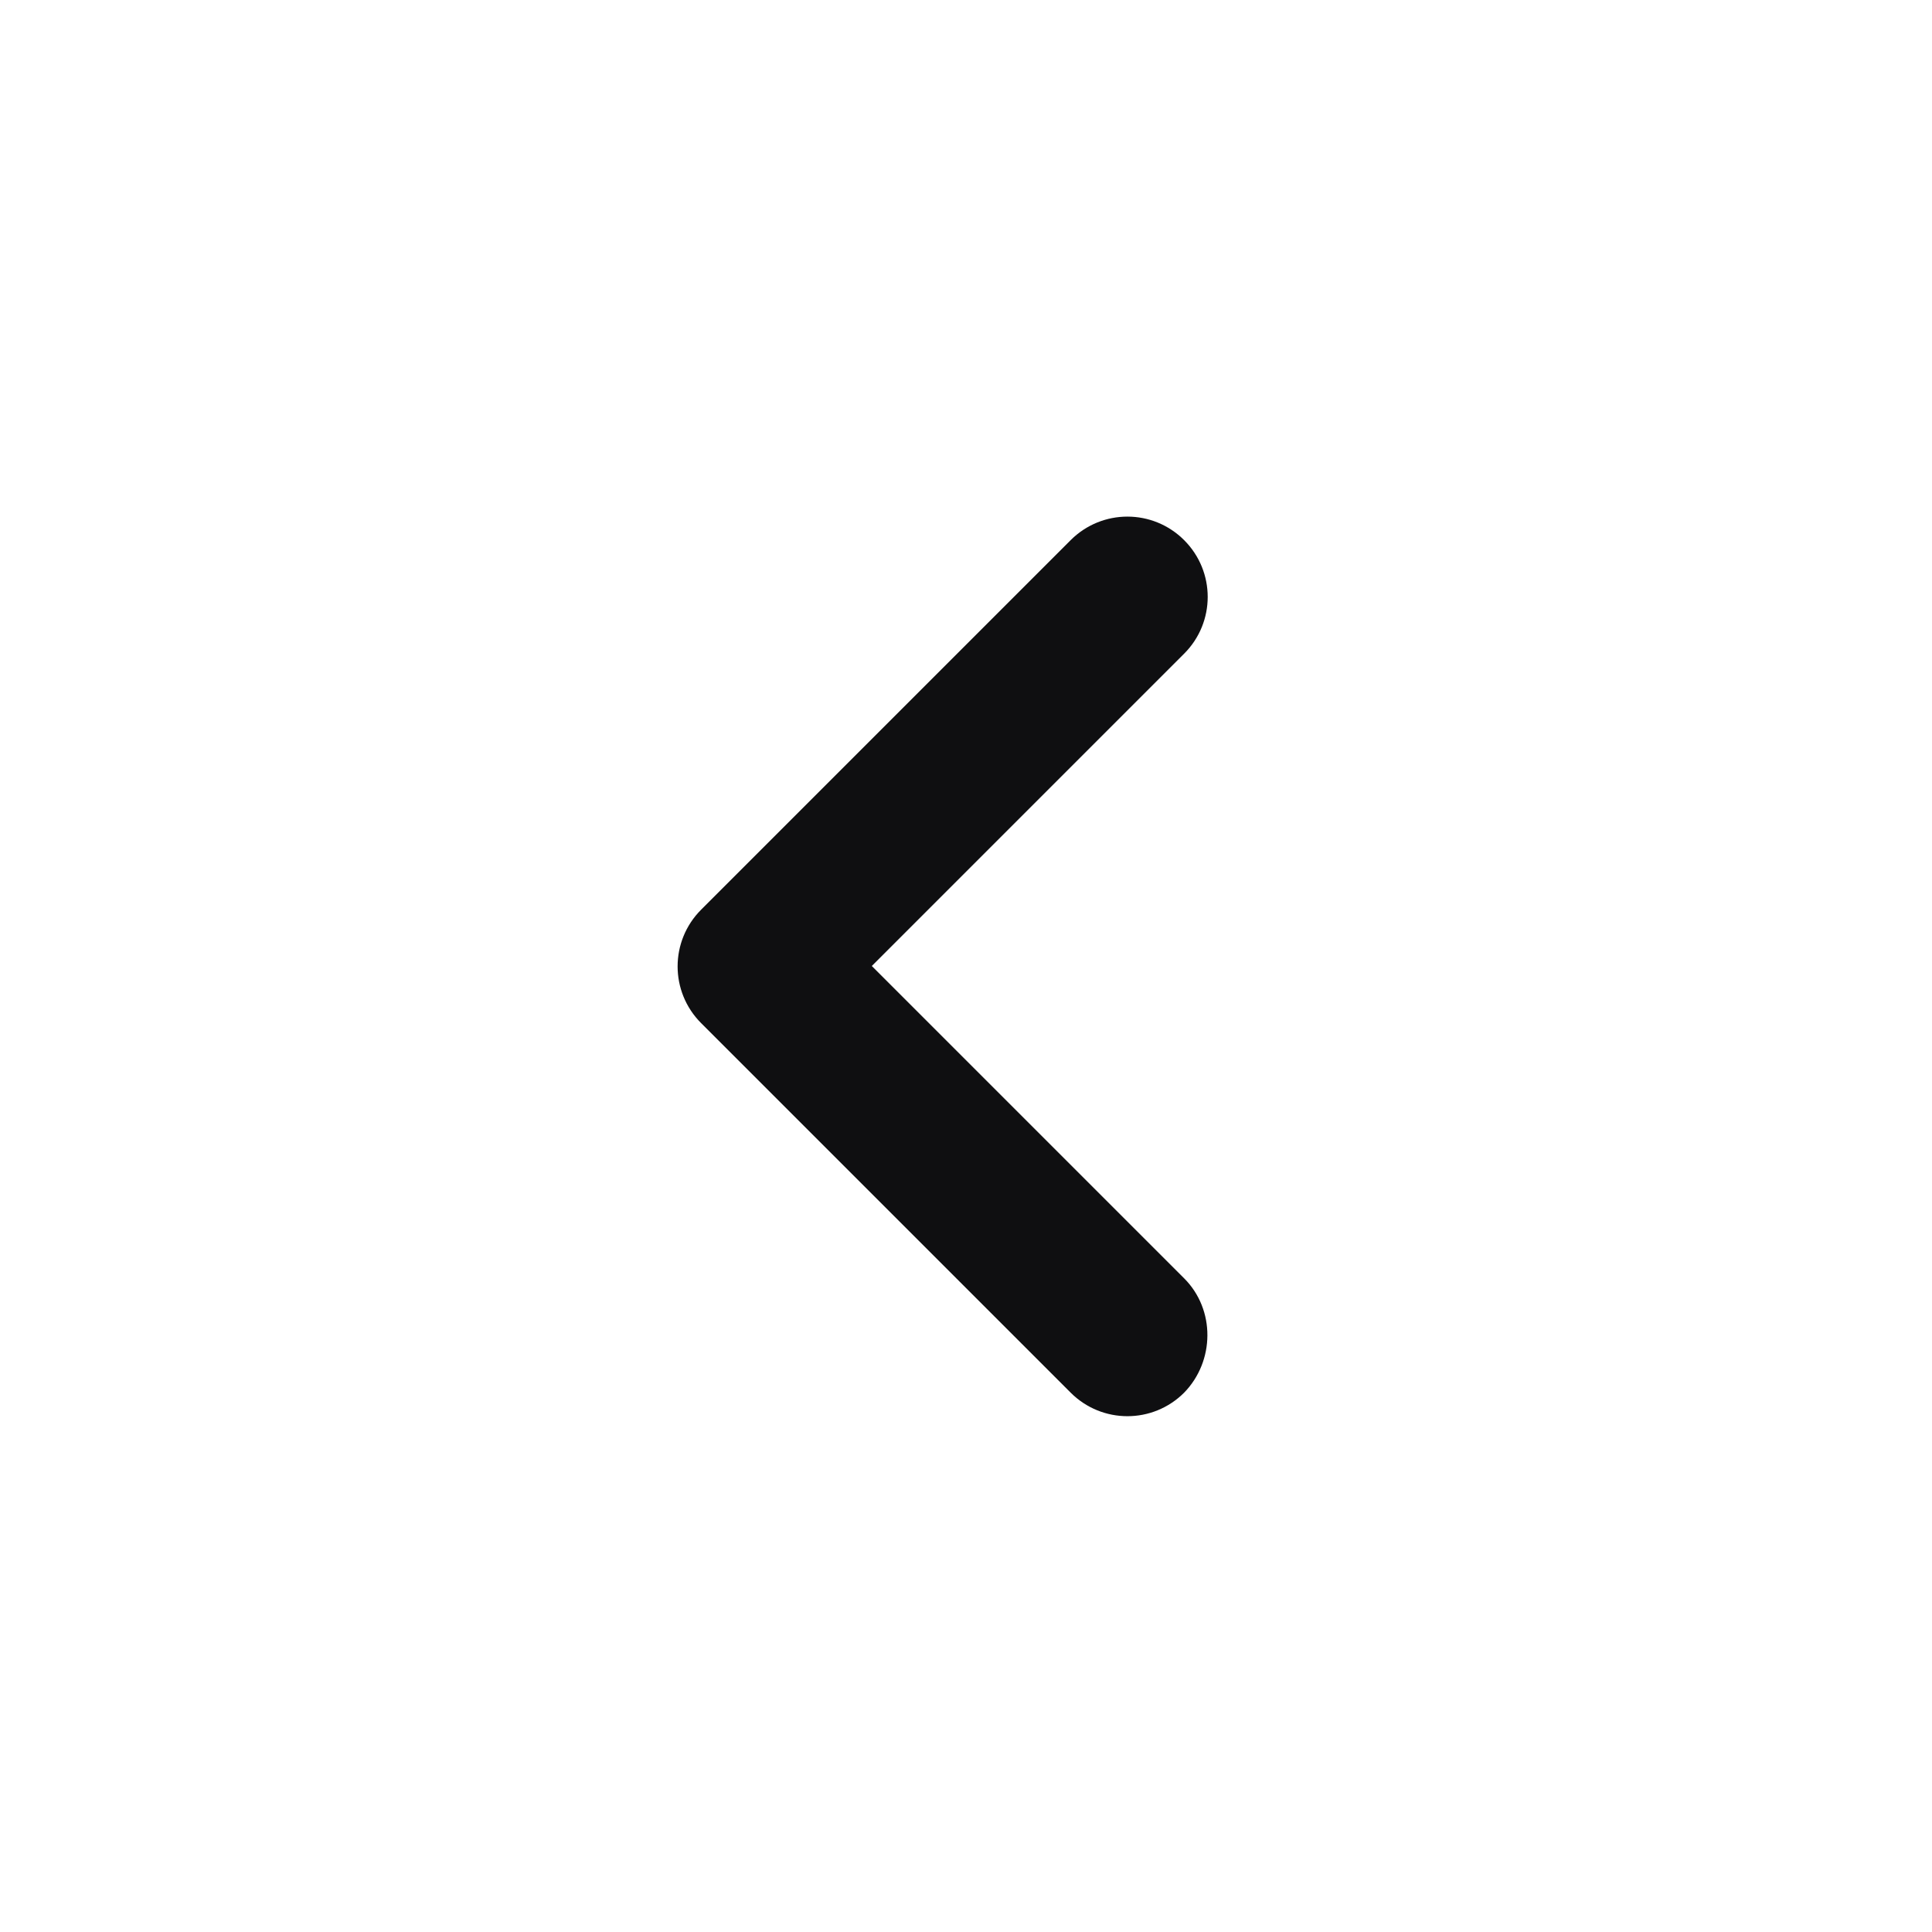
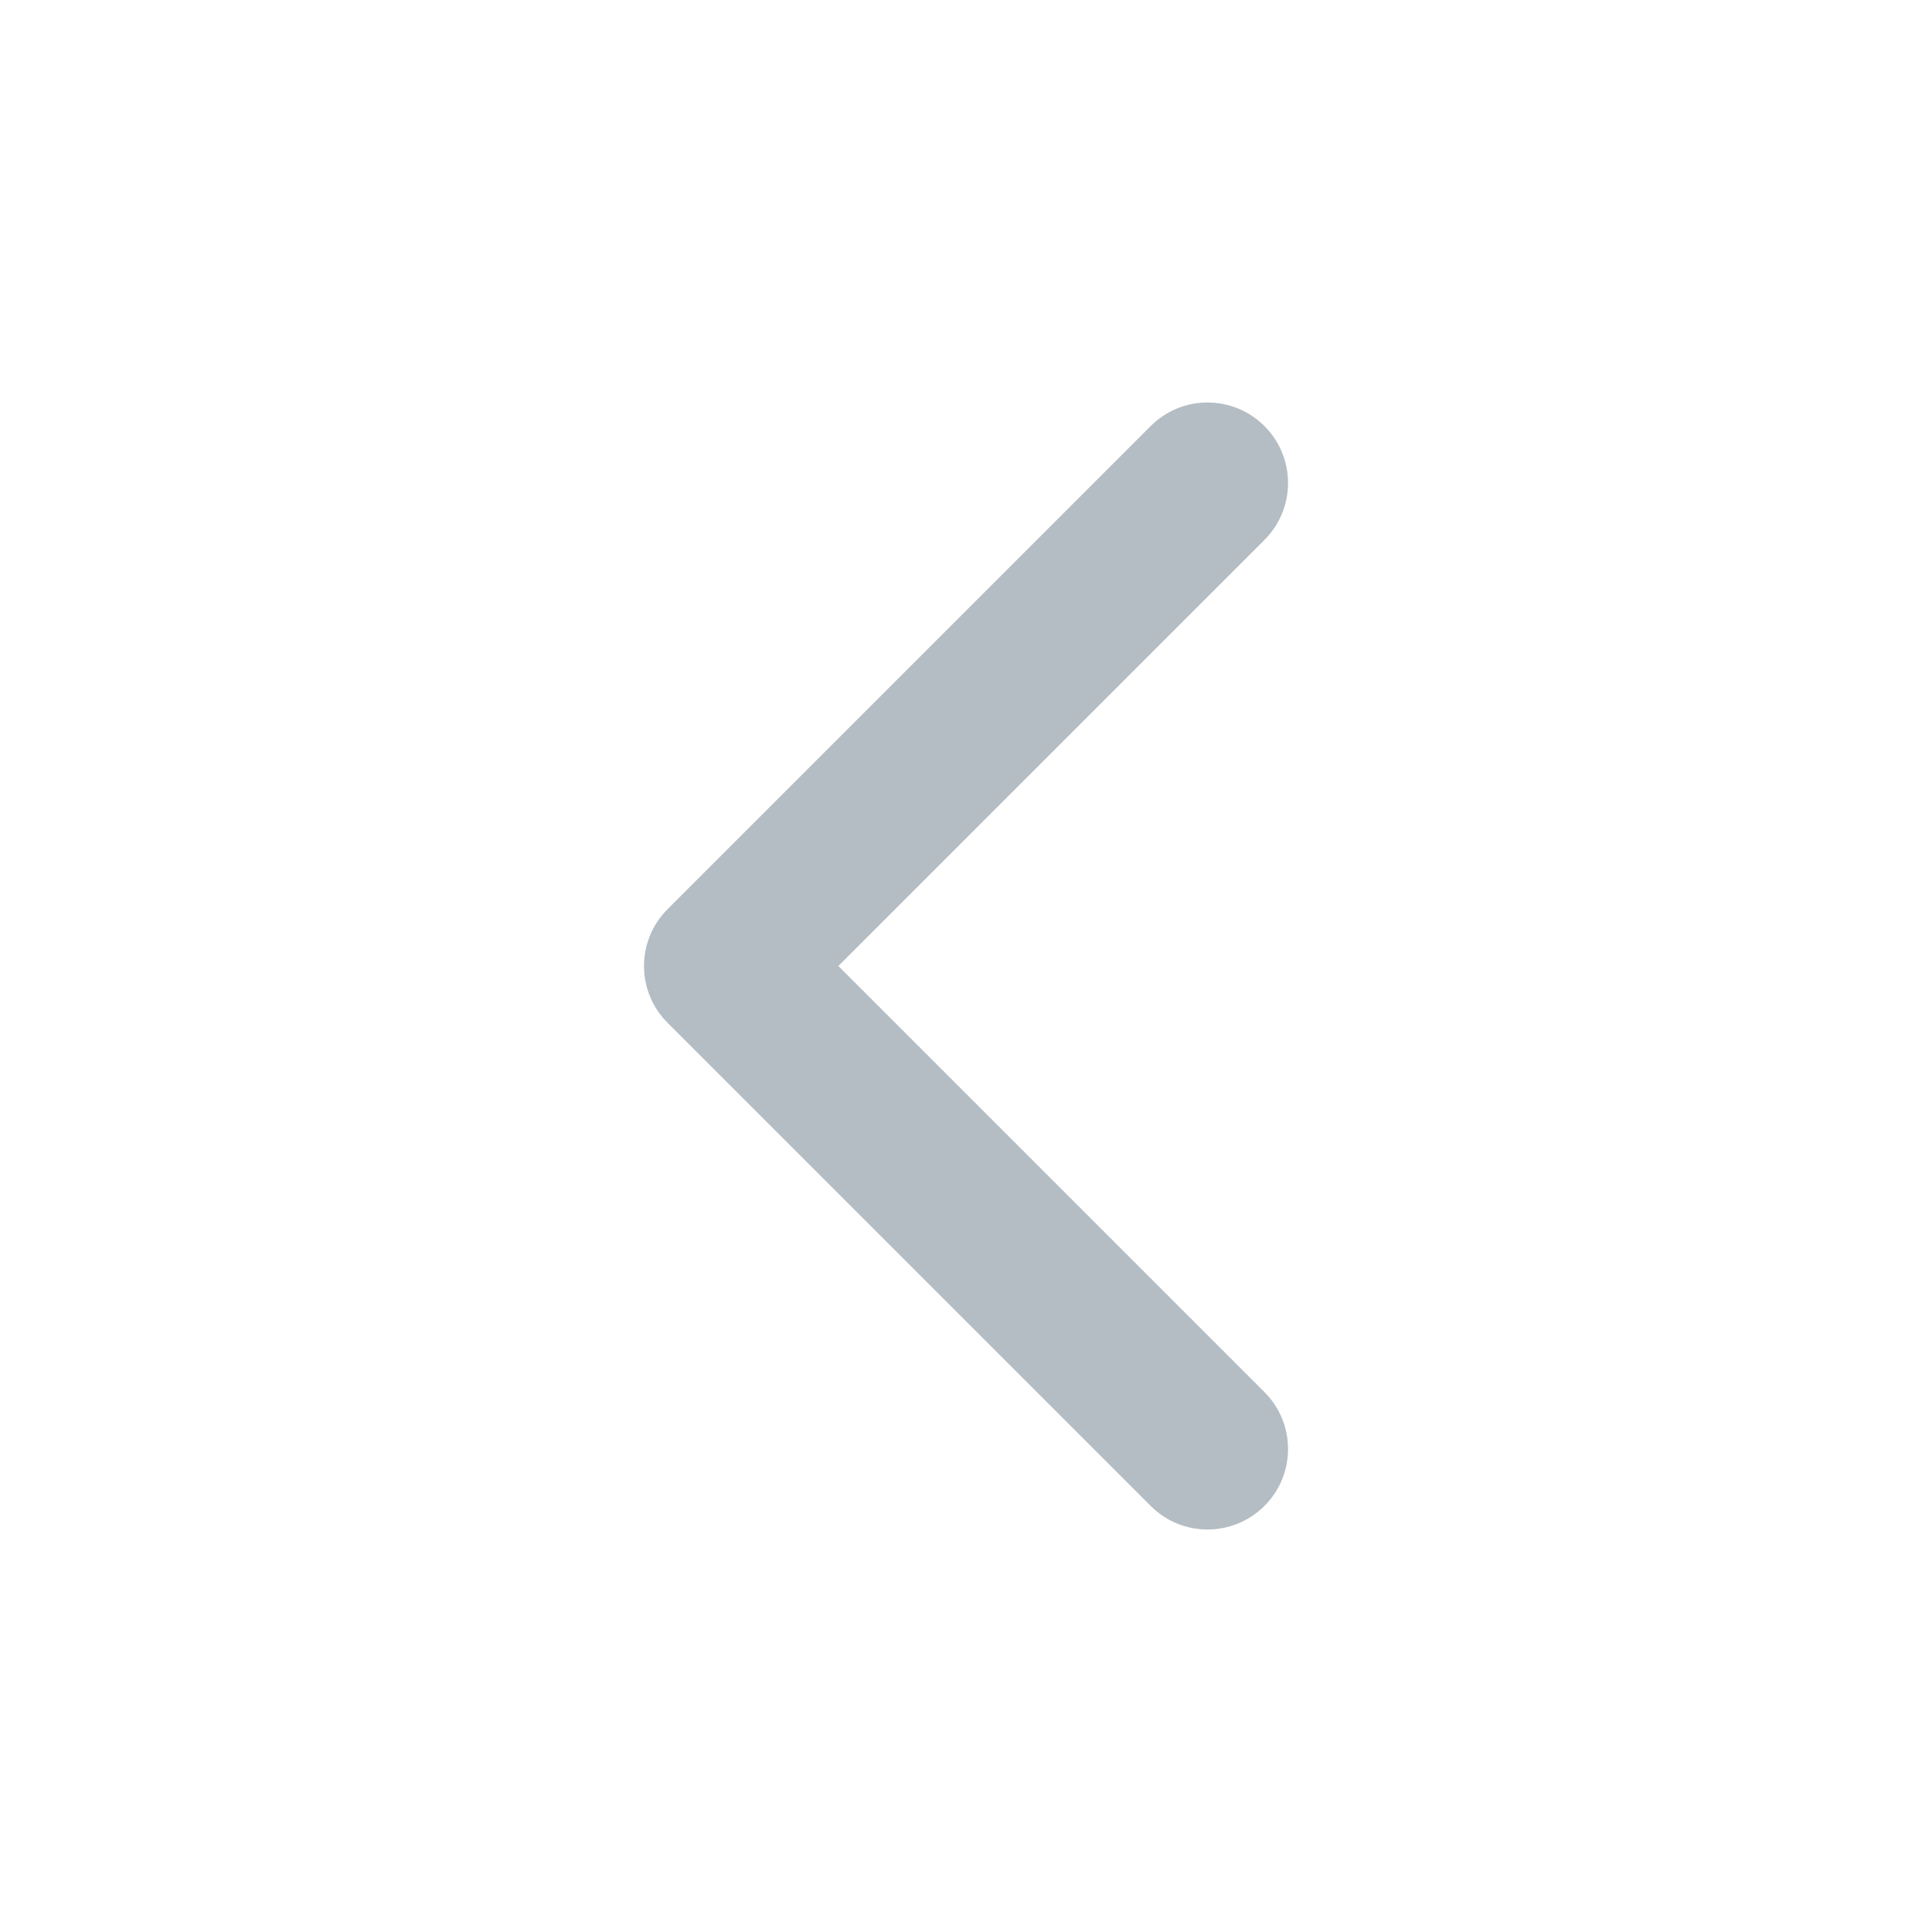
- <svg xmlns="http://www.w3.org/2000/svg" height="20px" viewBox="0 0 24 24" width="20px" fill="#0F0F11">
-   <path d="M14.71 15.88L10.83 12l3.88-3.88c.39-.39.39-1.02 0-1.41-.39-.39-1.02-.39-1.41 0L8.71 11.3c-.39.39-.39 1.02 0 1.41l4.59 4.59c.39.39 1.02.39 1.41 0 .38-.39.39-1.03 0-1.42z" />
+ <svg xmlns="http://www.w3.org/2000/svg" width="16" height="16" viewBox="0 0 16 16" fill="none">
+   <path fill-rule="evenodd" clip-rule="evenodd" d="M10.472 3.529C10.211 3.268 9.789 3.268 9.529 3.529L5.529 7.529C5.268 7.789 5.268 8.211 5.529 8.471L9.529 12.471C9.789 12.732 10.211 12.732 10.472 12.471C10.732 12.211 10.732 11.789 10.472 11.529L6.943 8L10.472 4.471C10.732 4.211 10.732 3.789 10.472 3.529Z" fill="#B4BDC4" />
</svg>
